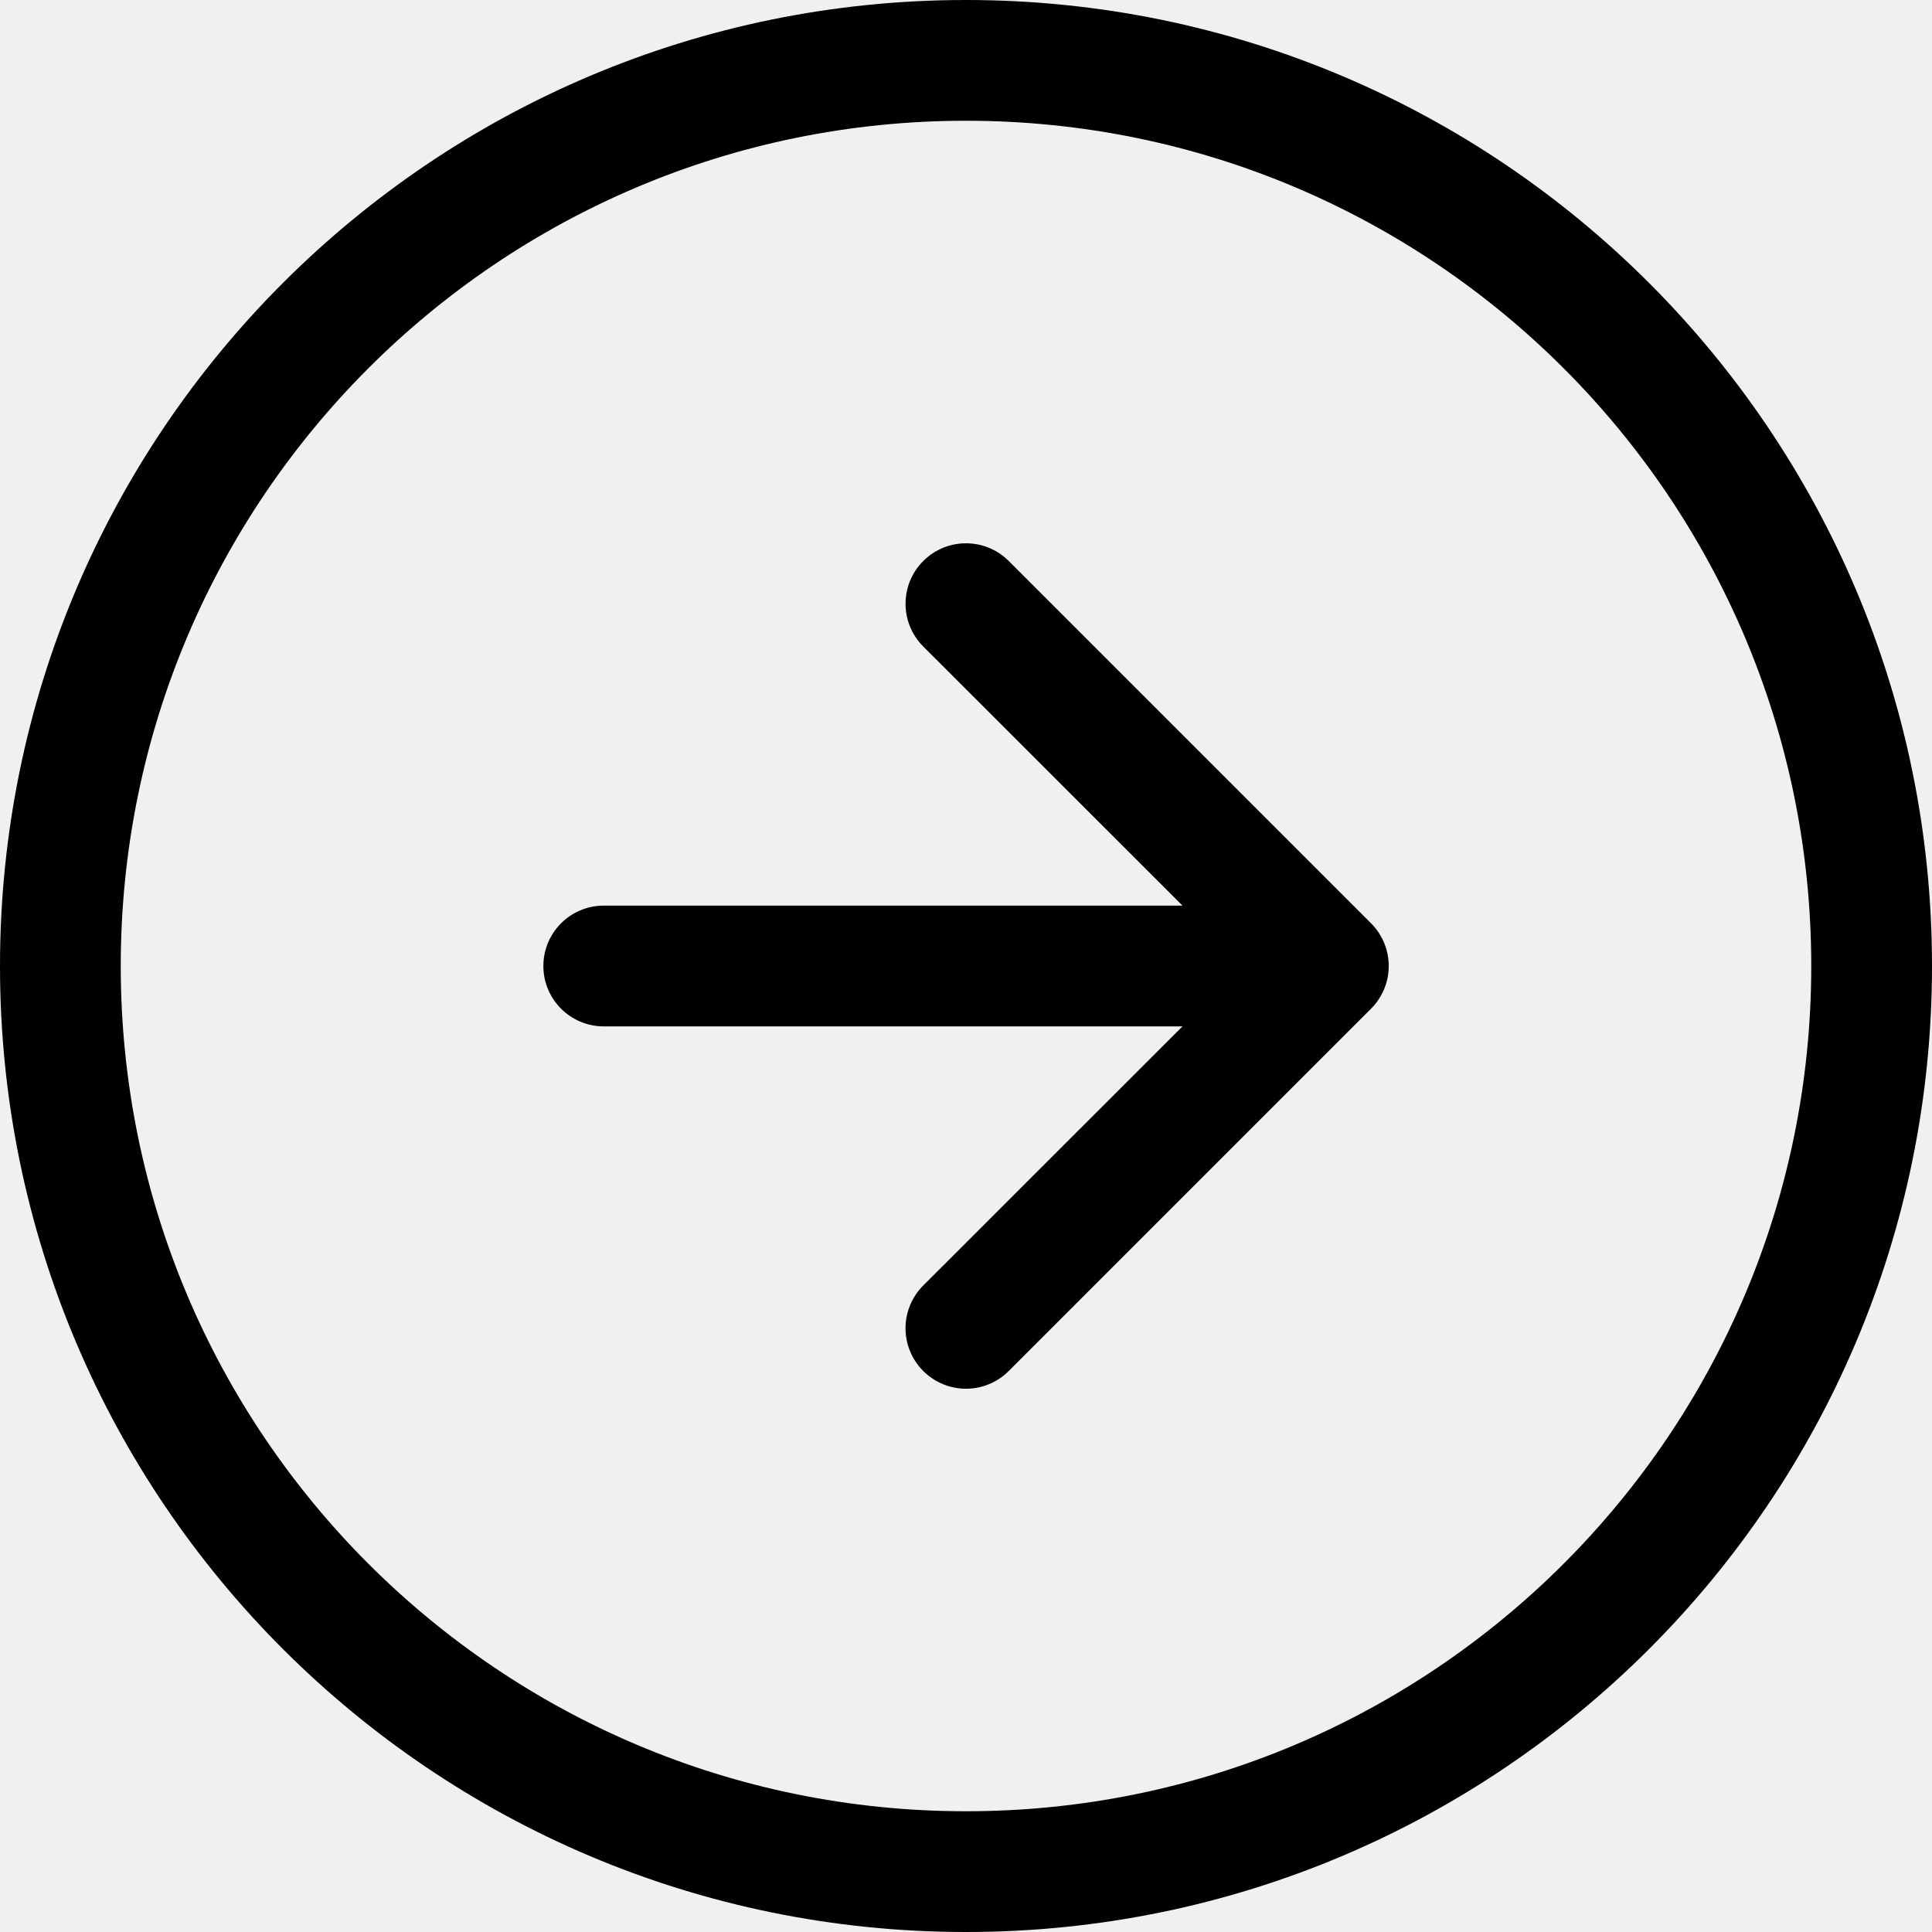
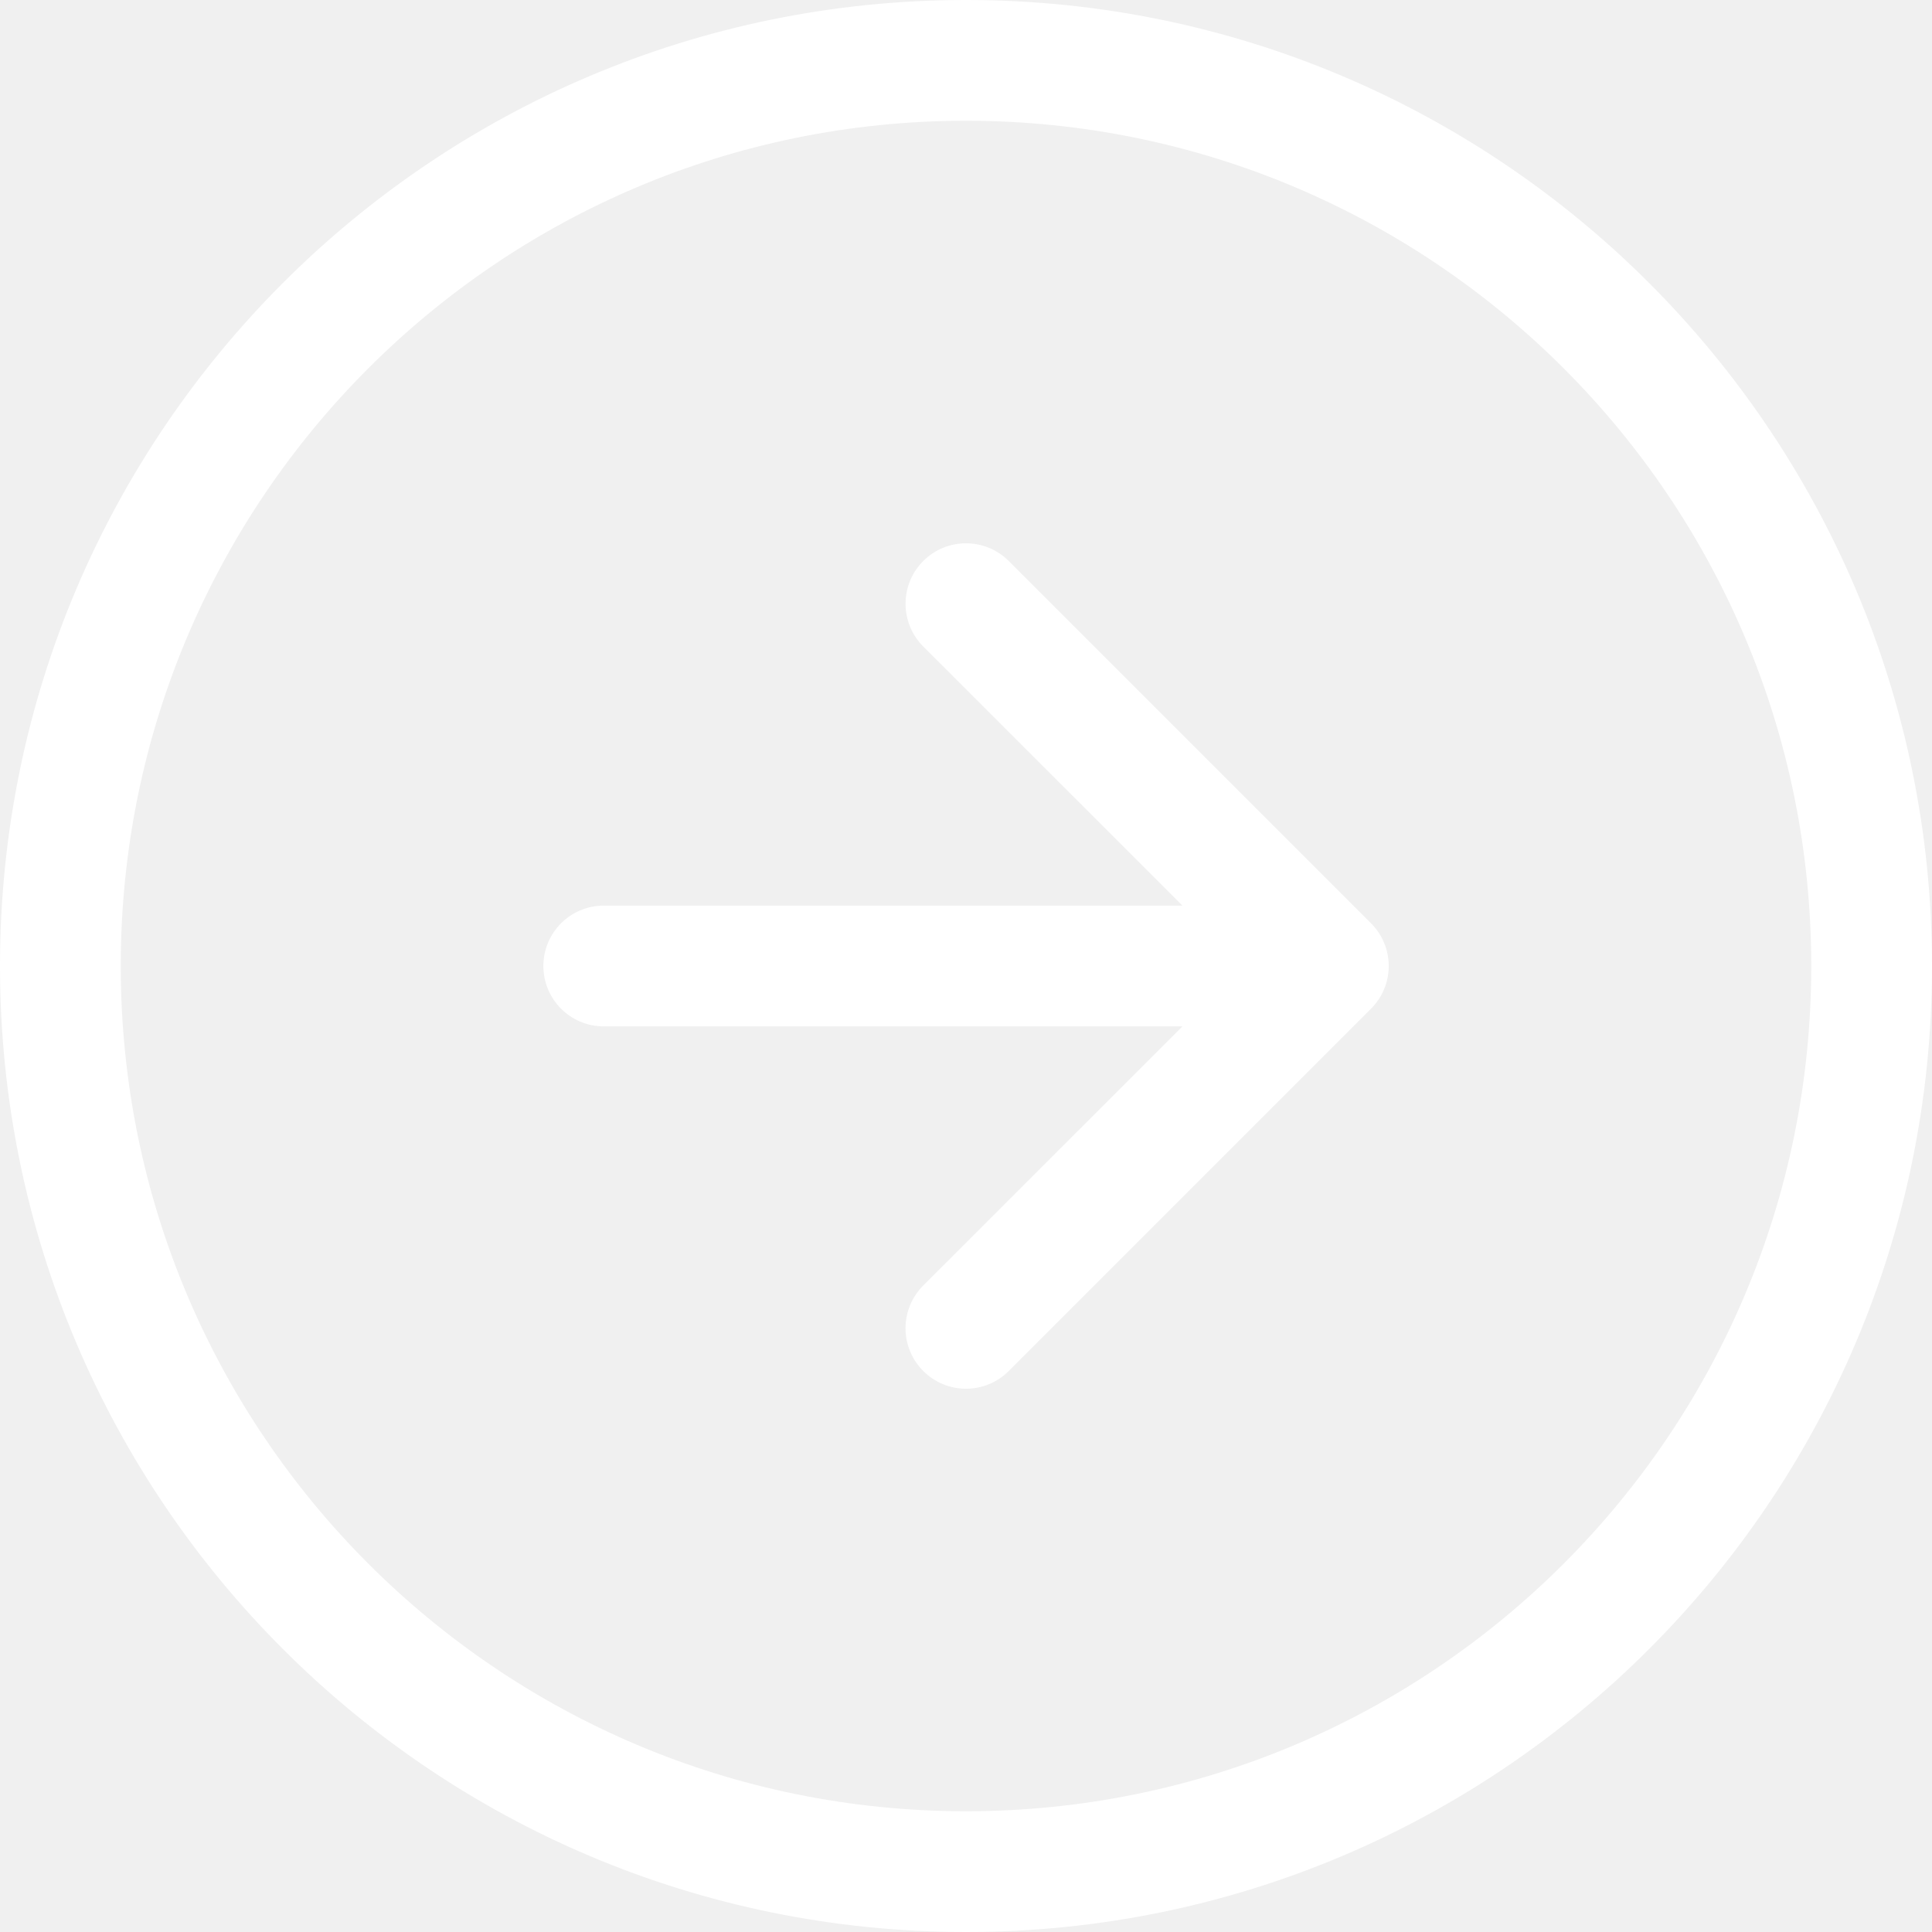
- <svg xmlns="http://www.w3.org/2000/svg" class="bi bi-arrow-right-circle" width="1em" height="1em" viewBox="0 0 16 16" fill="currentColor">
+ <svg xmlns="http://www.w3.org/2000/svg" class="bi bi-arrow-right-circle" width="1em" height="1em" viewBox="0 0 16 16" fill="white">
  <path fill-rule="evenodd" d="M8 15A7 7 0 1 0 8 1a7 7 0 0 0 0 14zm0 1A8 8 0 1 0 8 0a8 8 0 0 0 0 16z" />
  <path fill-rule="evenodd" d="M7.646 11.354a.5.5 0 0 1 0-.708L10.293 8 7.646 5.354a.5.5 0 1 1 .708-.708l3 3a.5.5 0 0 1 0 .708l-3 3a.5.5 0 0 1-.708 0z" />
  <path fill-rule="evenodd" d="M4.5 8a.5.5 0 0 1 .5-.5h5a.5.5 0 0 1 0 1H5a.5.5 0 0 1-.5-.5z" />
</svg>
